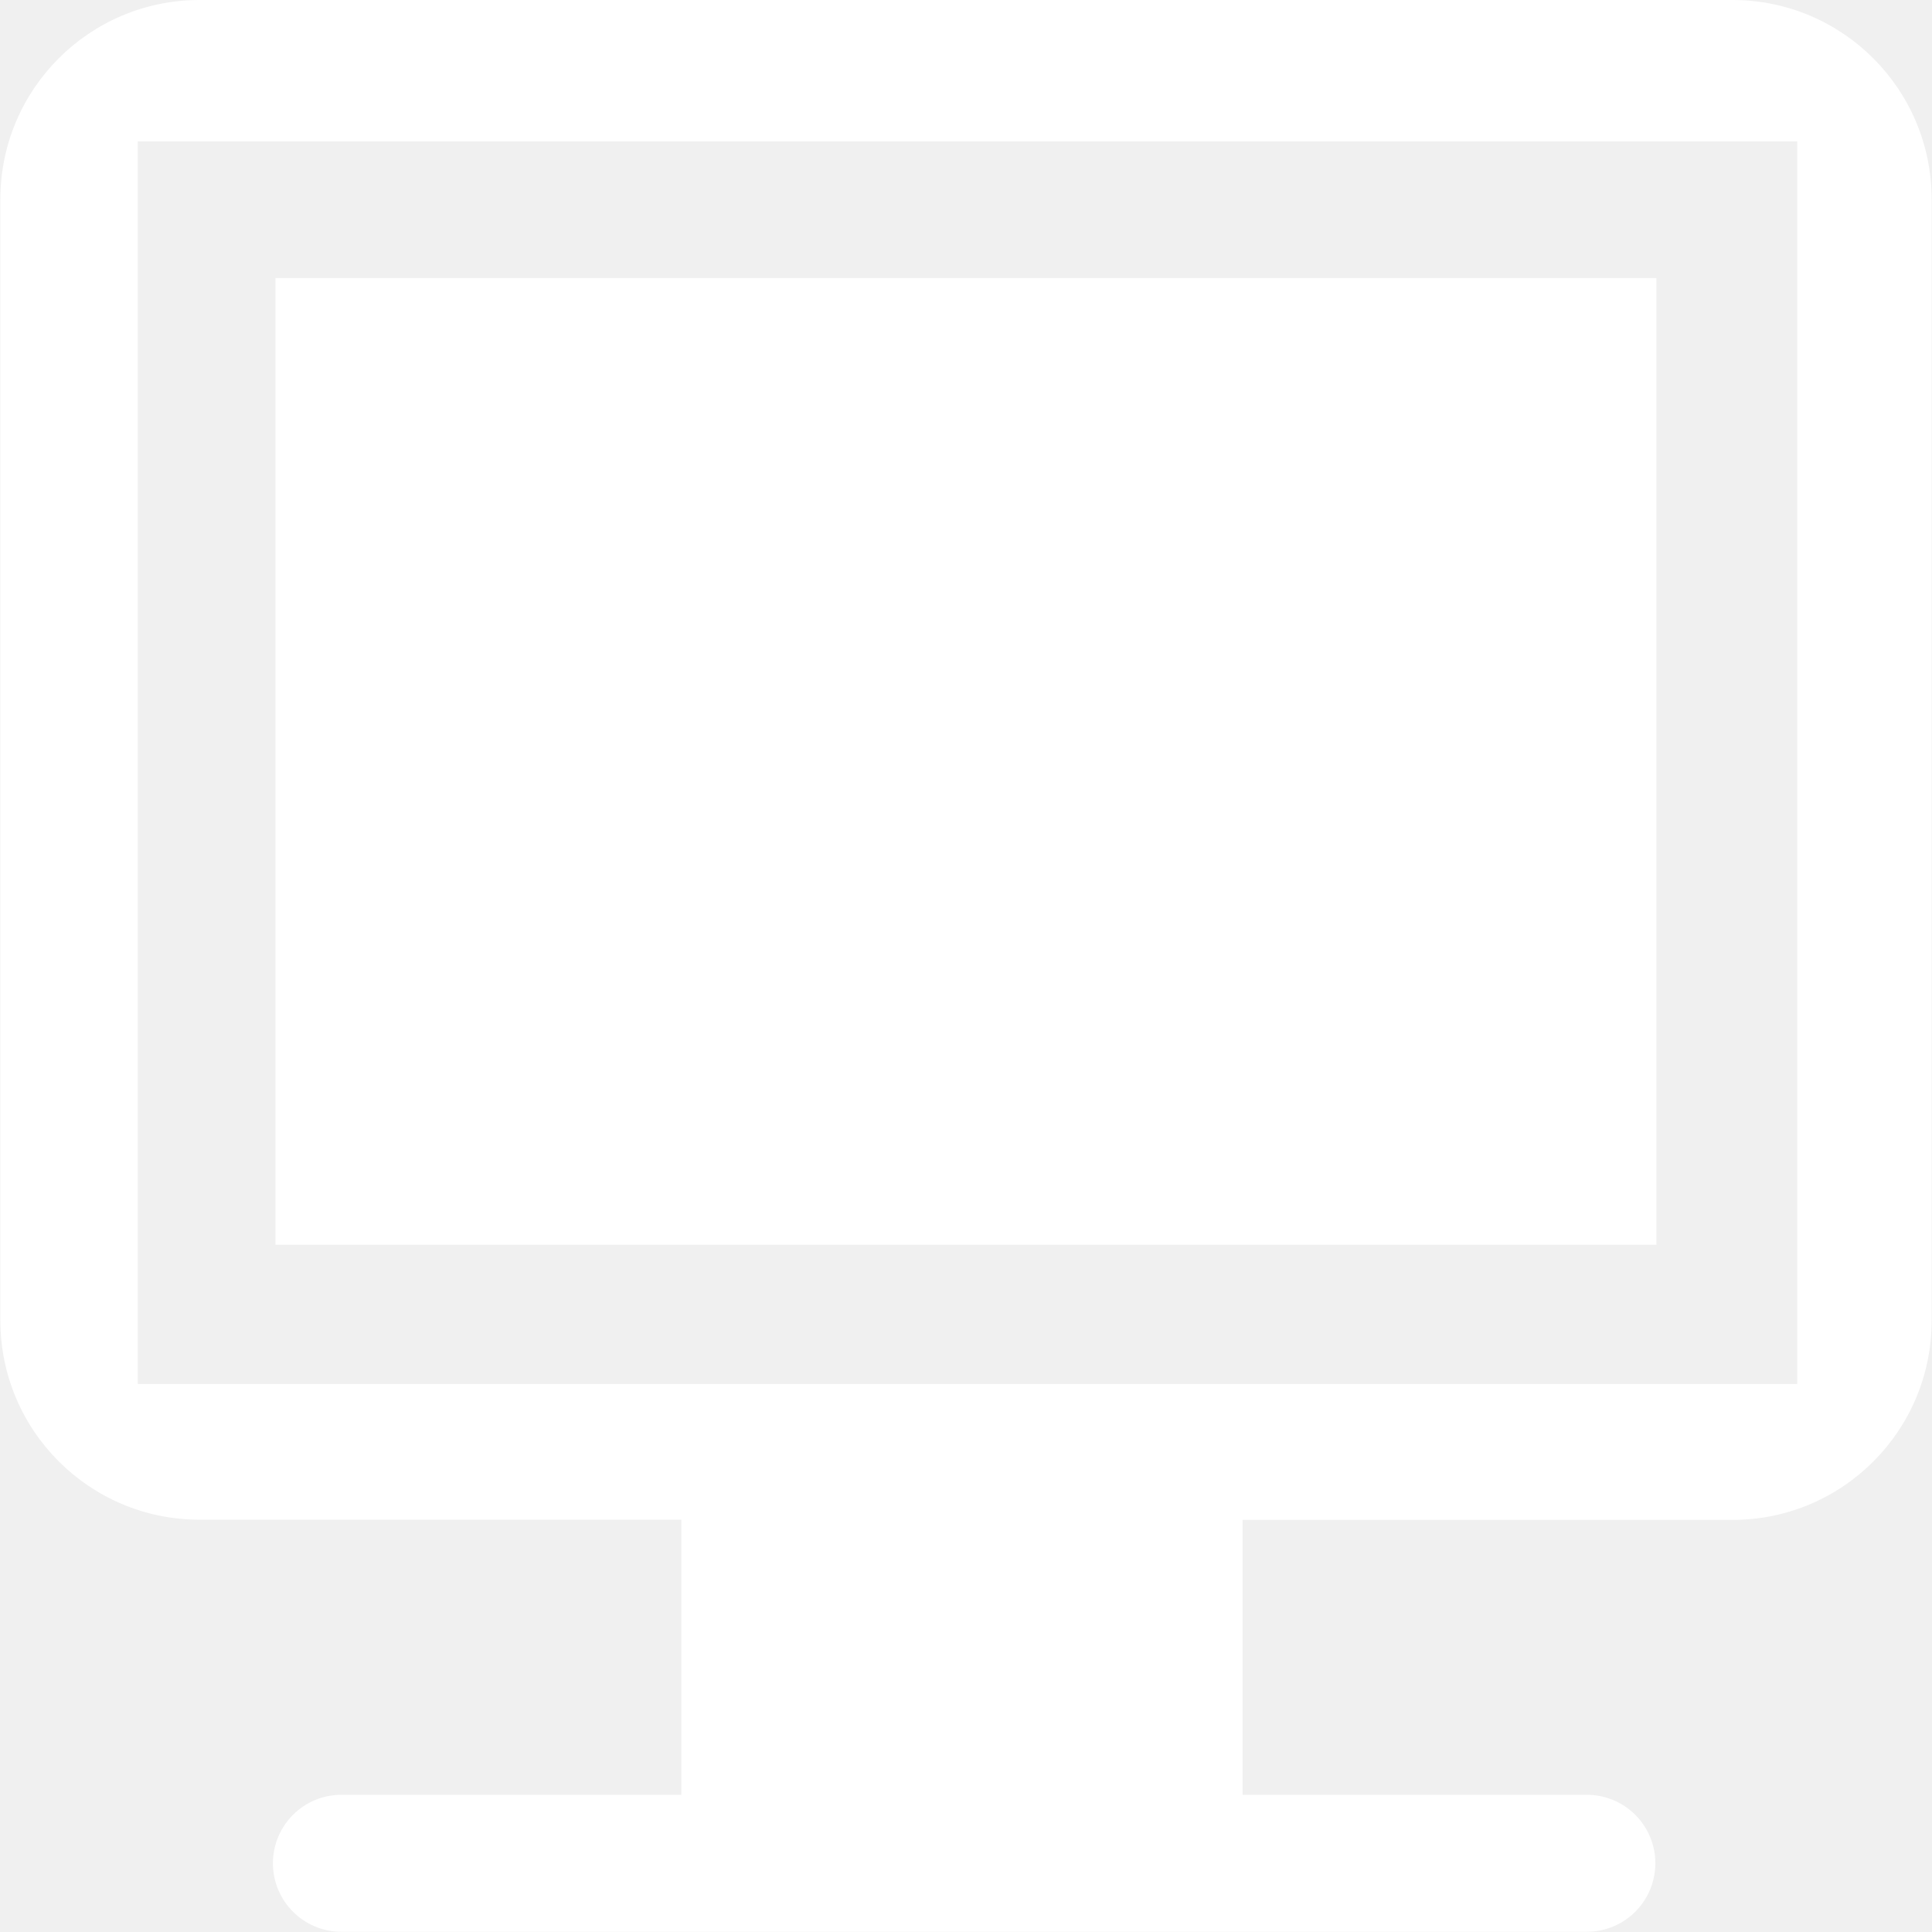
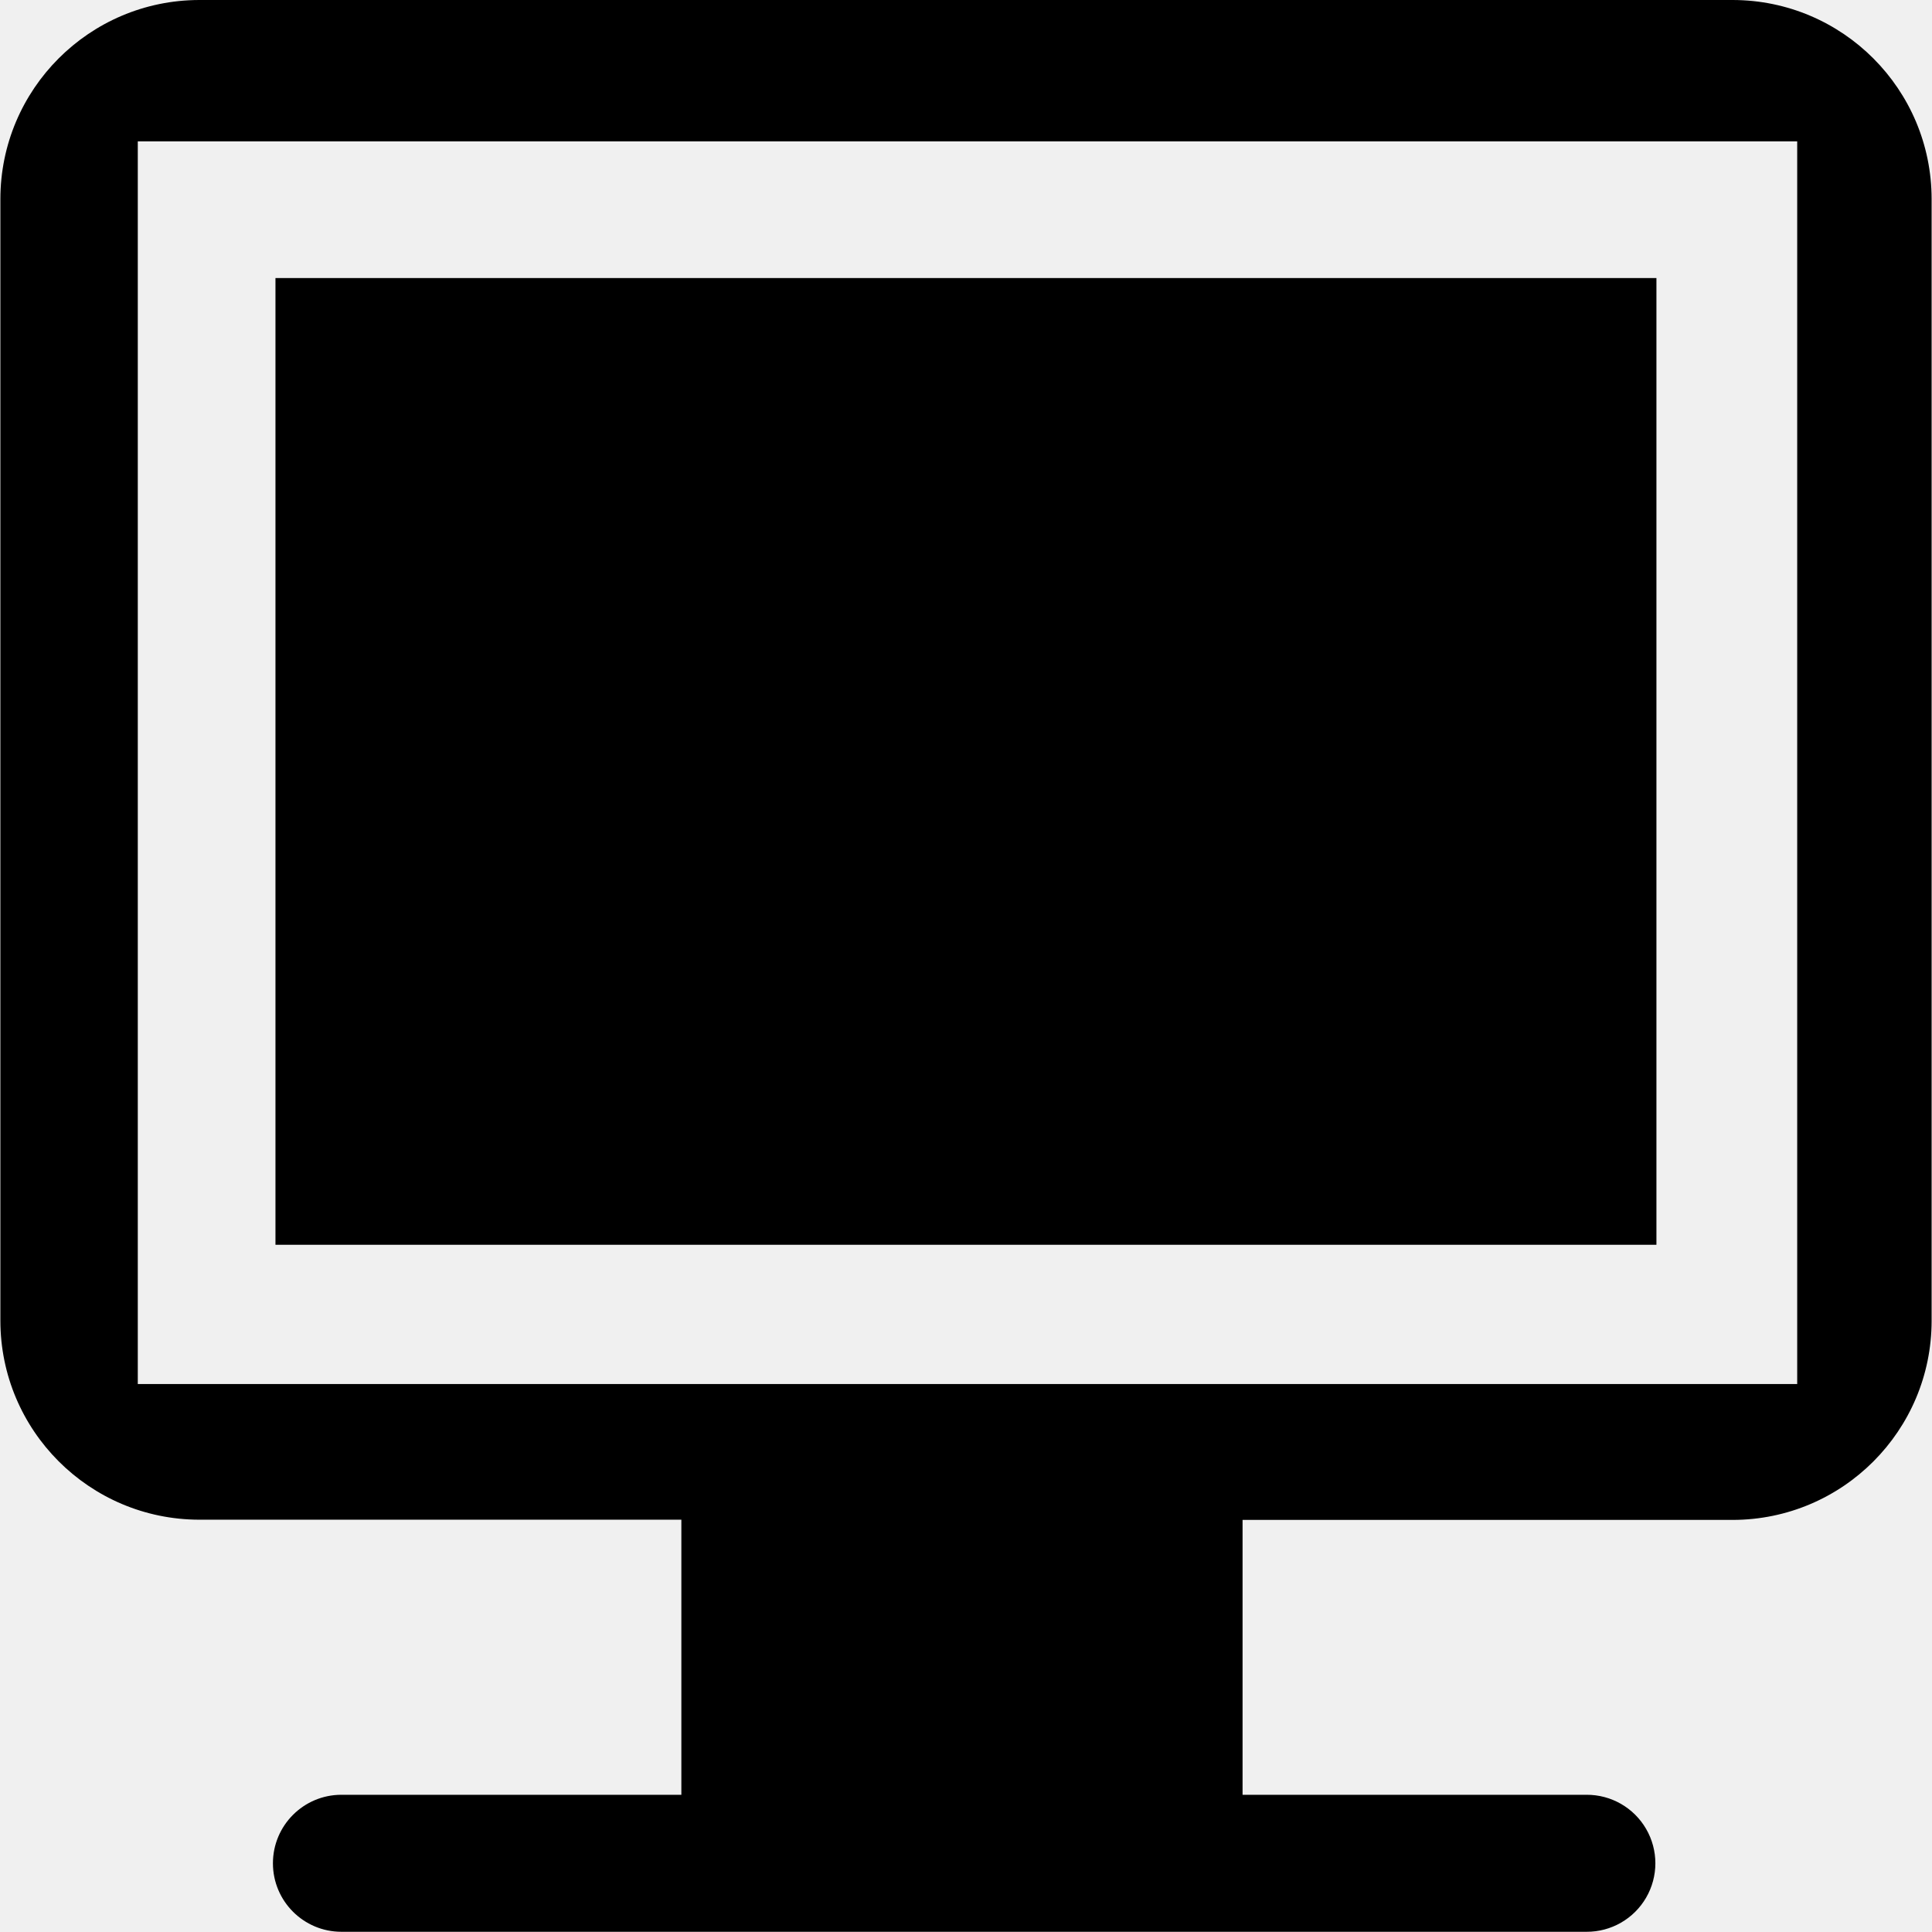
<svg xmlns="http://www.w3.org/2000/svg" t="1760757514356" class="icon" viewBox="0 0 1024 1024" version="1.1" p-id="11286" width="200" height="200">
-   <path d="M146 147.384h731.942v512.371H146zM918.416 0H105.584A105.57 105.57 0 0 0 0.2 105.57v594.33a105.57 105.57 0 0 0 105.384 105.57H361.135v145.801H180.967a36.308 36.308 0 0 0-36.308 36.308 36.308 36.308 0 0 0 36.308 36.308h659.912a36.308 36.308 0 1 0 0-72.615H658.585V805.584h259.83a105.57 105.57 0 0 0 105.384-105.57V105.57a105.57 105.57 0 0 0-105.384-105.57z m34.153 733.569H73.029V74.94h879.526V733.569z m0 0" fill="#FFFFFF" p-id="11287" />
+   <path d="M146 147.384h731.942v512.371H146zM918.416 0H105.584A105.57 105.57 0 0 0 0.2 105.57v594.33a105.57 105.57 0 0 0 105.384 105.57H361.135v145.801H180.967a36.308 36.308 0 0 0-36.308 36.308 36.308 36.308 0 0 0 36.308 36.308h659.912a36.308 36.308 0 1 0 0-72.615H658.585V805.584h259.83a105.57 105.57 0 0 0 105.384-105.57V105.57a105.57 105.57 0 0 0-105.384-105.57z m34.153 733.569H73.029V74.94h879.526V733.569z m0 0" fill="#000000" p-id="11287" />
</svg>
